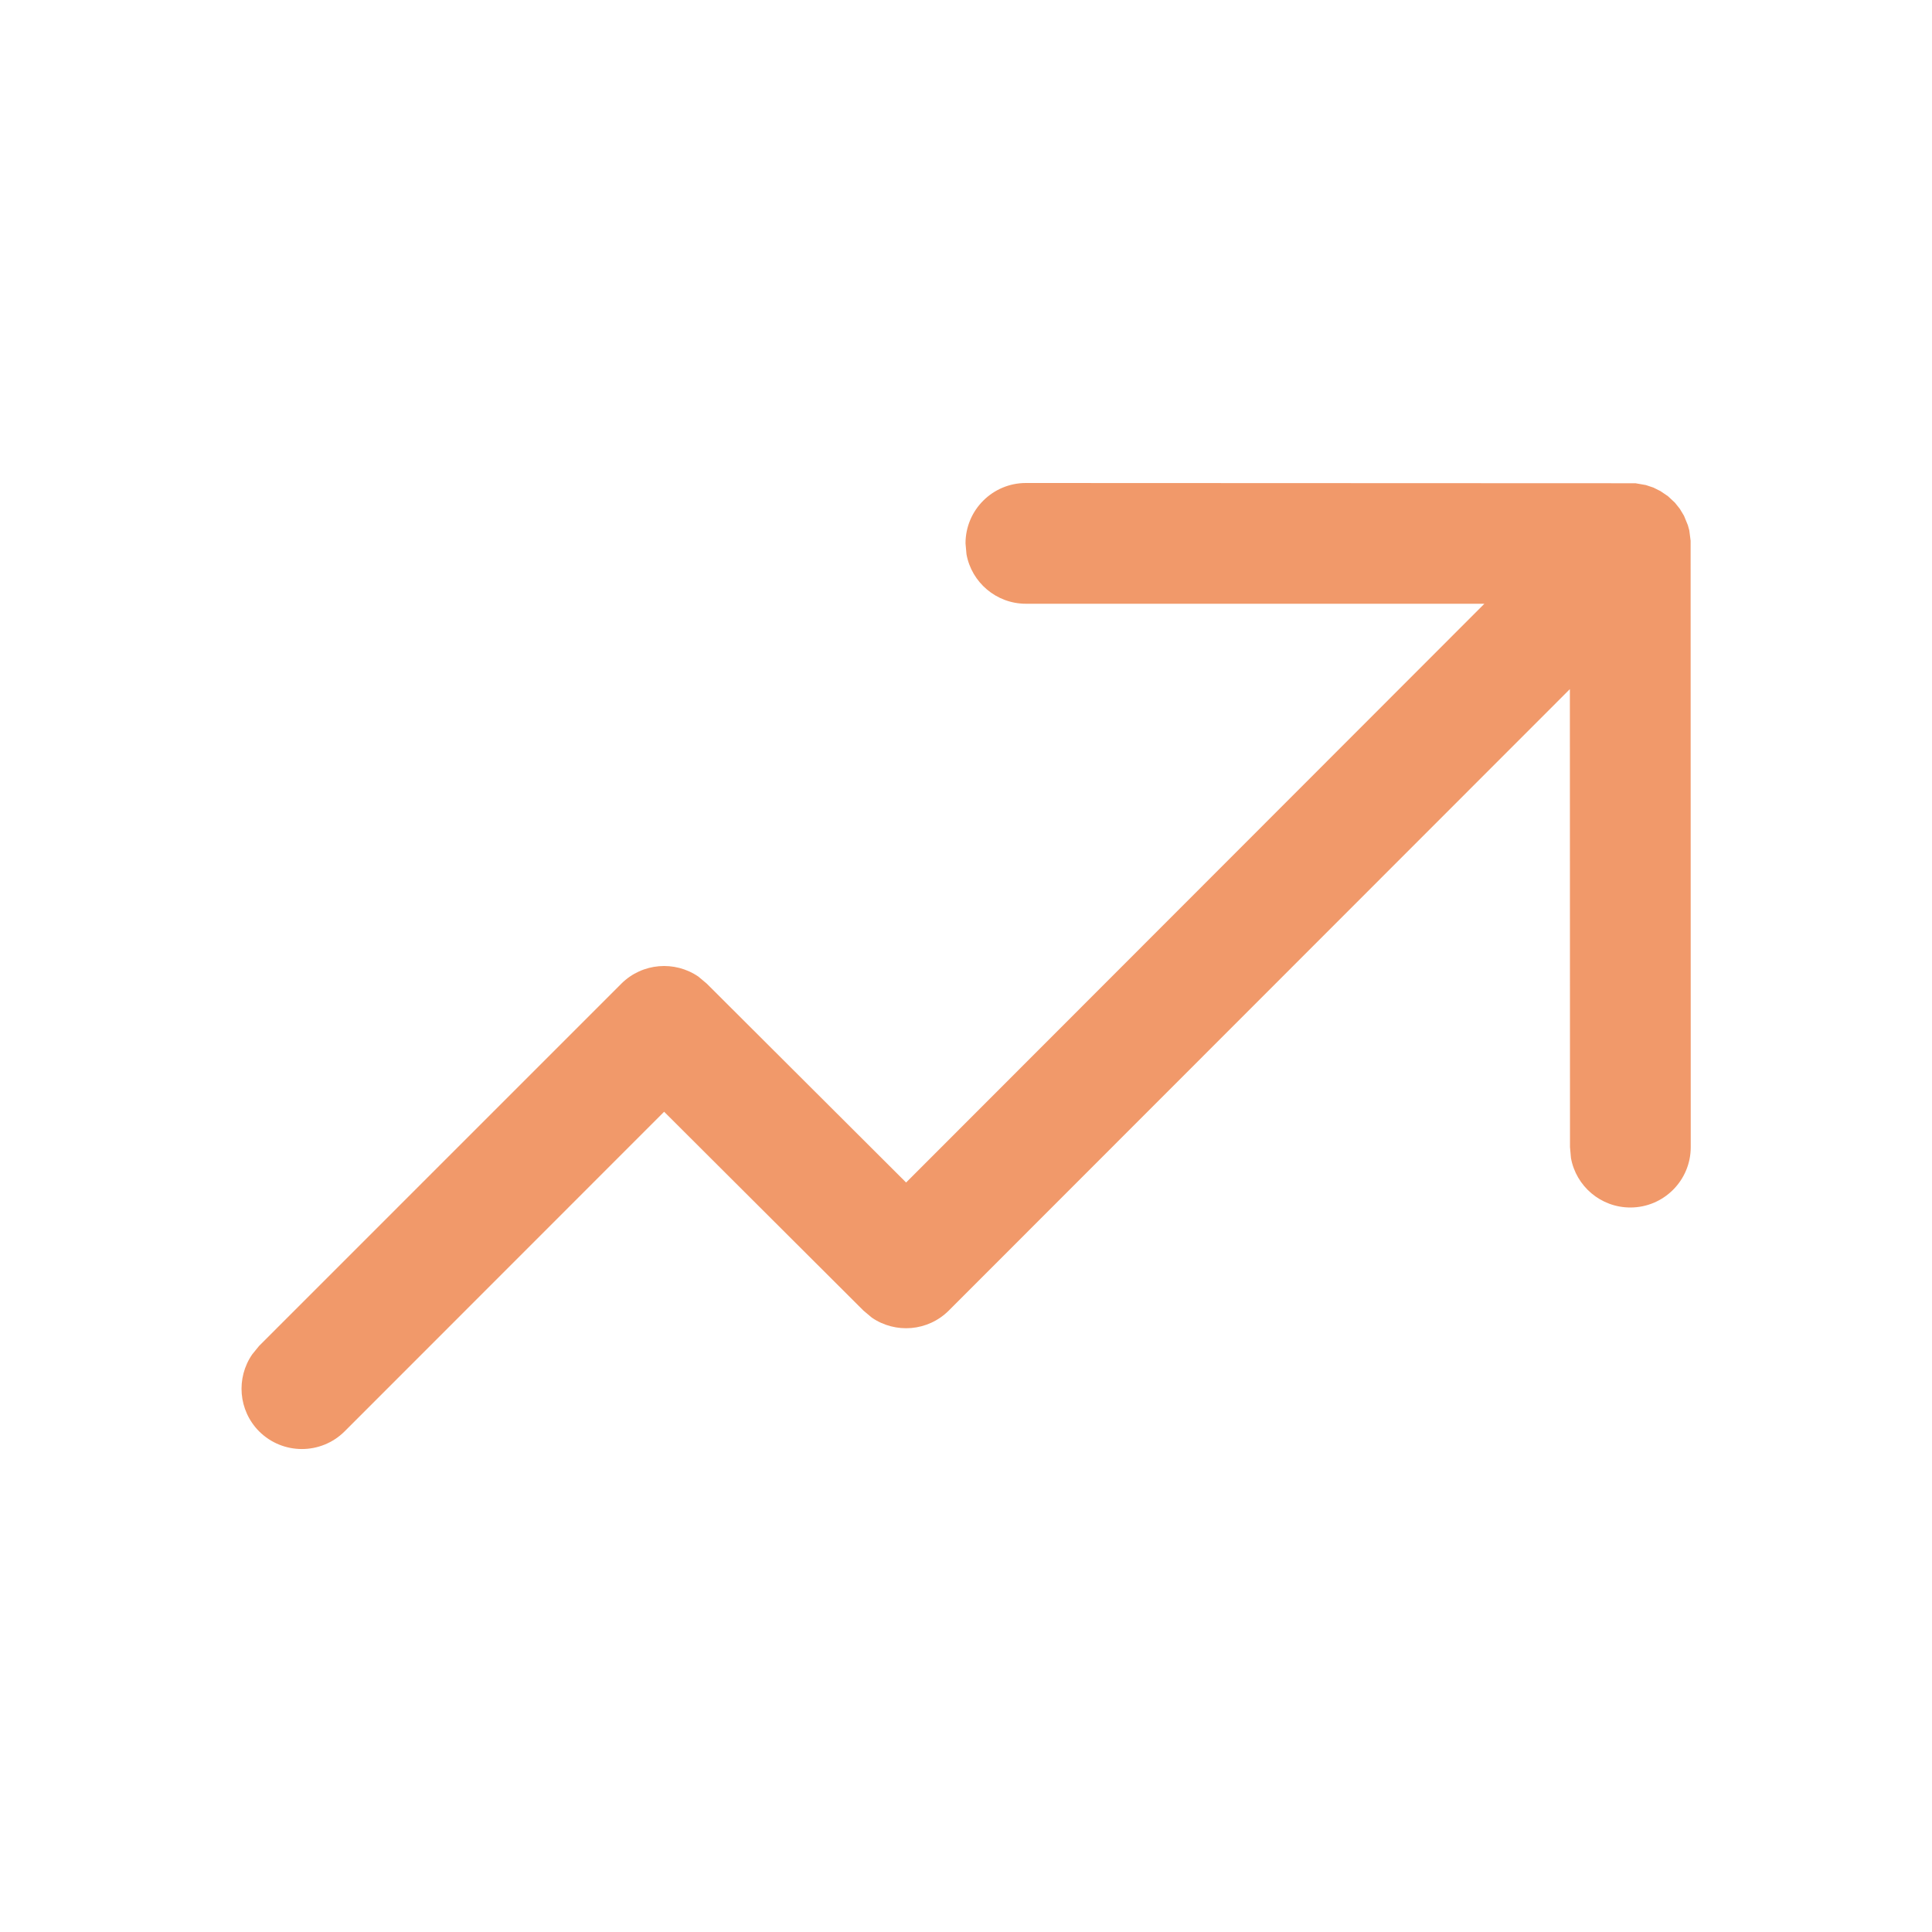
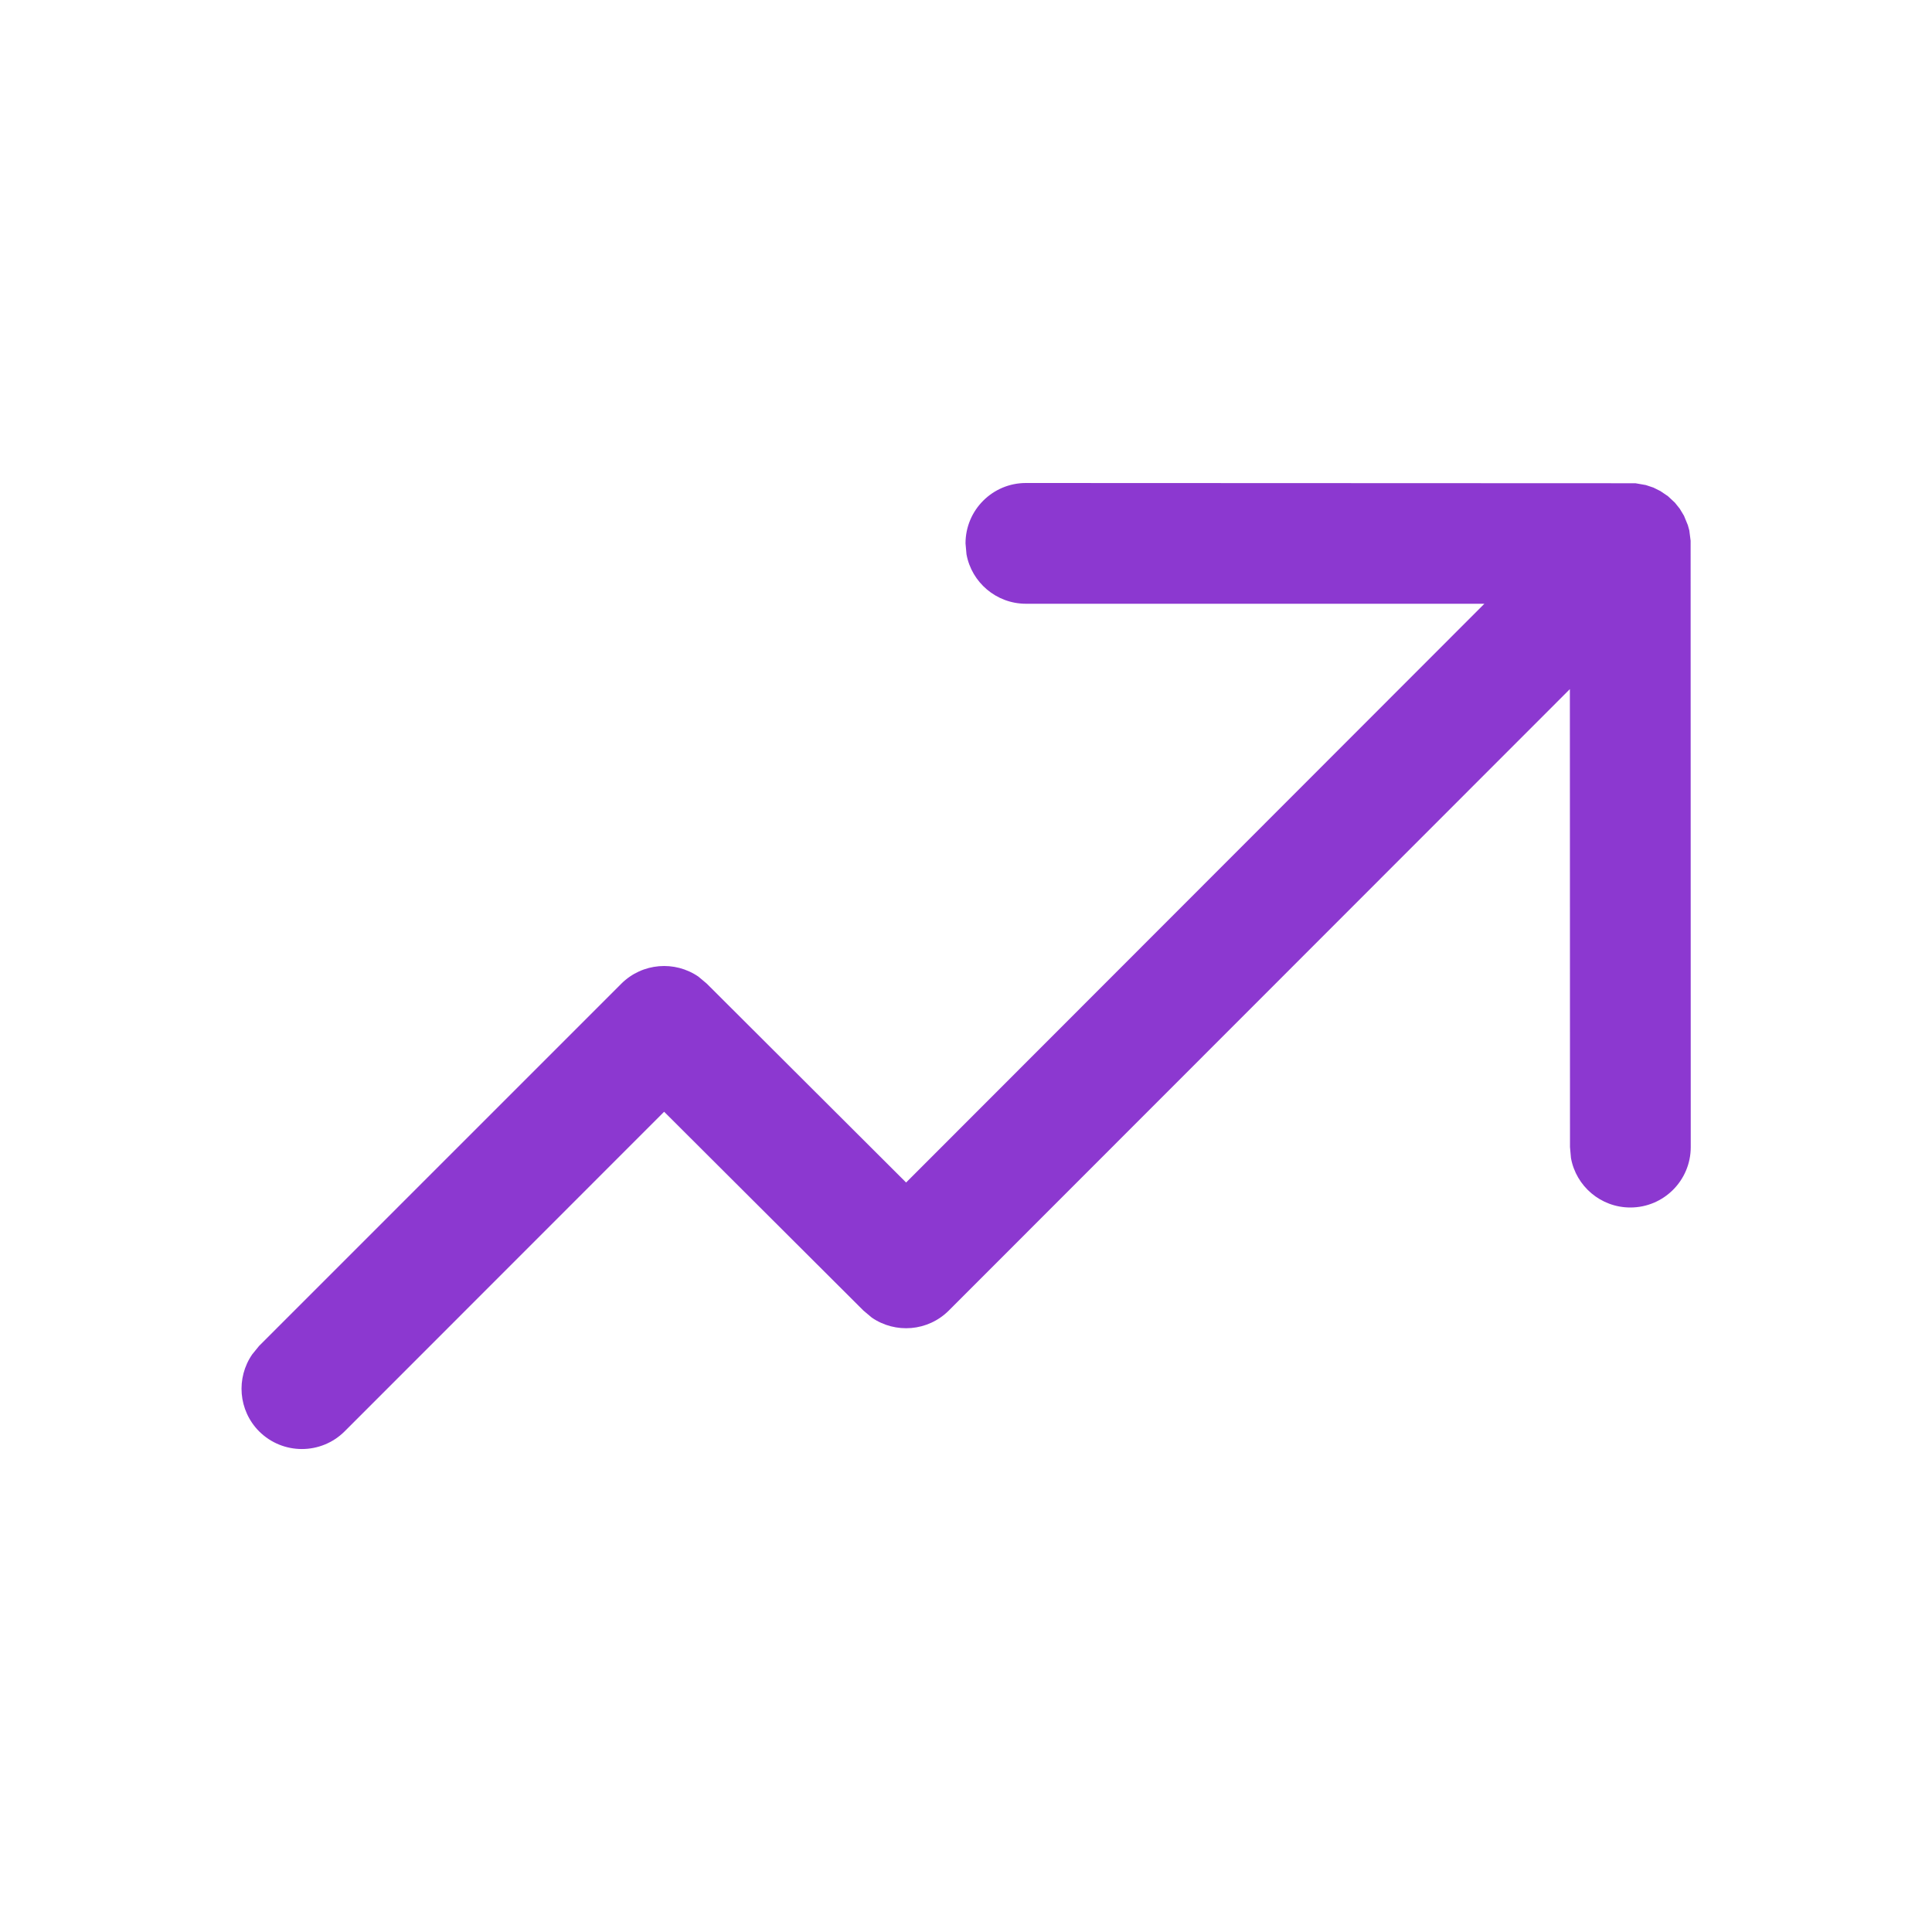
<svg xmlns="http://www.w3.org/2000/svg" width="16" height="16" viewBox="0 0 16 16" id="trending">
-   <path fill="#F1996A" d="M8.496,4 L13.544,4.002 L13.544,4.002 L13.63,4.017 L13.63,4.017 L13.693,4.038 L13.693,4.038 L13.751,4.067 L13.751,4.067 L13.813,4.109 L13.813,4.109 L13.871,4.163 L13.871,4.163 L13.911,4.213 L13.911,4.213 L13.946,4.271 L13.946,4.271 L13.978,4.349 L13.978,4.349 L13.99,4.392 L13.99,4.392 L14.001,4.478 L14.001,4.478 L14.002,9.5 C14.002,9.776 13.778,10 13.502,10 C13.256,10 13.052,9.823 13.01,9.59 L13.002,9.5 L13.001,5.707 L7.858,10.853 C7.684,11.027 7.415,11.046 7.22,10.912 L7.151,10.854 L5.5,9.207 L2.854,11.854 C2.658,12.049 2.342,12.049 2.146,11.854 C1.973,11.68 1.954,11.411 2.089,11.216 L2.146,11.146 L5.146,8.146 C5.32,7.973 5.589,7.954 5.784,8.088 L5.853,8.146 L7.504,9.793 L12.293,5 L8.496,5 C8.251,5 8.046,4.823 8.004,4.59 L7.996,4.5 C7.996,4.224 8.22,4 8.496,4 Z" />
+   <path fill="#8C38D0" d="M8.496,4 L13.544,4.002 L13.544,4.002 L13.63,4.017 L13.63,4.017 L13.693,4.038 L13.693,4.038 L13.751,4.067 L13.751,4.067 L13.813,4.109 L13.813,4.109 L13.871,4.163 L13.871,4.163 L13.911,4.213 L13.911,4.213 L13.946,4.271 L13.946,4.271 L13.978,4.349 L13.978,4.349 L13.99,4.392 L13.99,4.392 L14.001,4.478 L14.001,4.478 L14.002,9.5 C14.002,9.776 13.778,10 13.502,10 C13.256,10 13.052,9.823 13.01,9.59 L13.002,9.5 L13.001,5.707 L7.858,10.853 C7.684,11.027 7.415,11.046 7.22,10.912 L7.151,10.854 L5.5,9.207 L2.854,11.854 C2.658,12.049 2.342,12.049 2.146,11.854 C1.973,11.68 1.954,11.411 2.089,11.216 L2.146,11.146 L5.146,8.146 C5.32,7.973 5.589,7.954 5.784,8.088 L5.853,8.146 L7.504,9.793 L12.293,5 L8.496,5 C8.251,5 8.046,4.823 8.004,4.59 L7.996,4.5 C7.996,4.224 8.22,4 8.496,4 Z" />
</svg>
